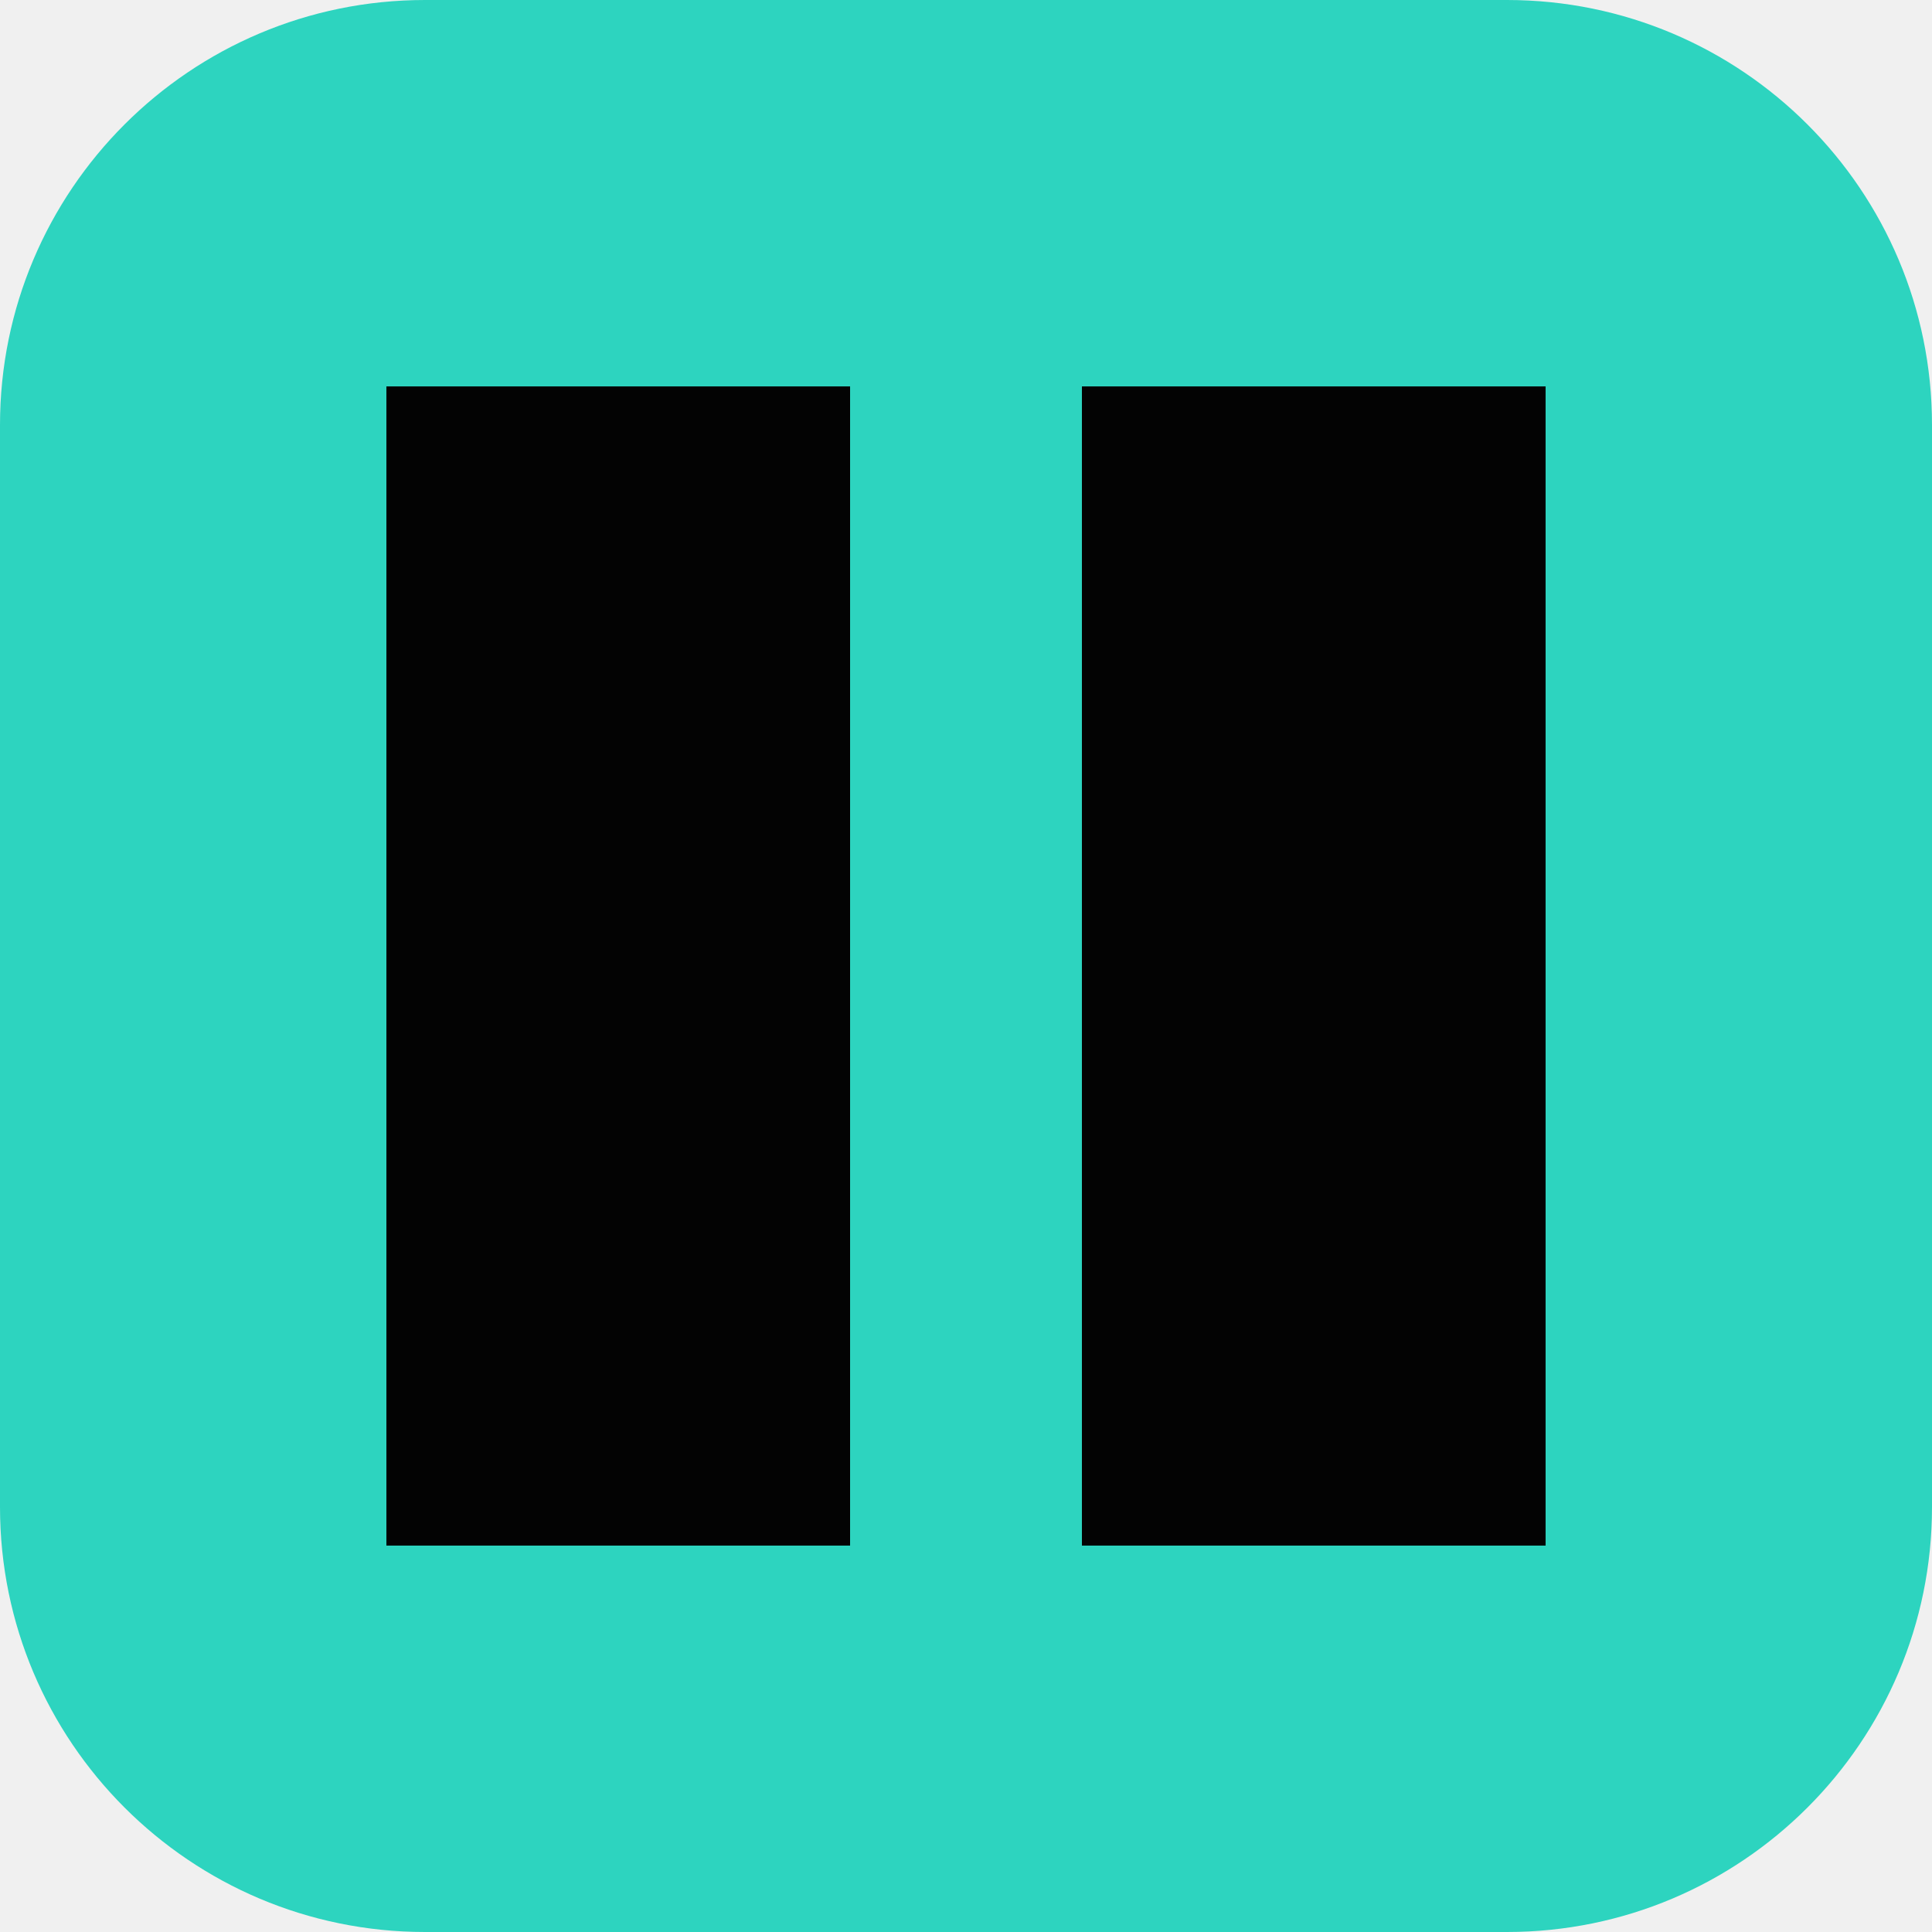
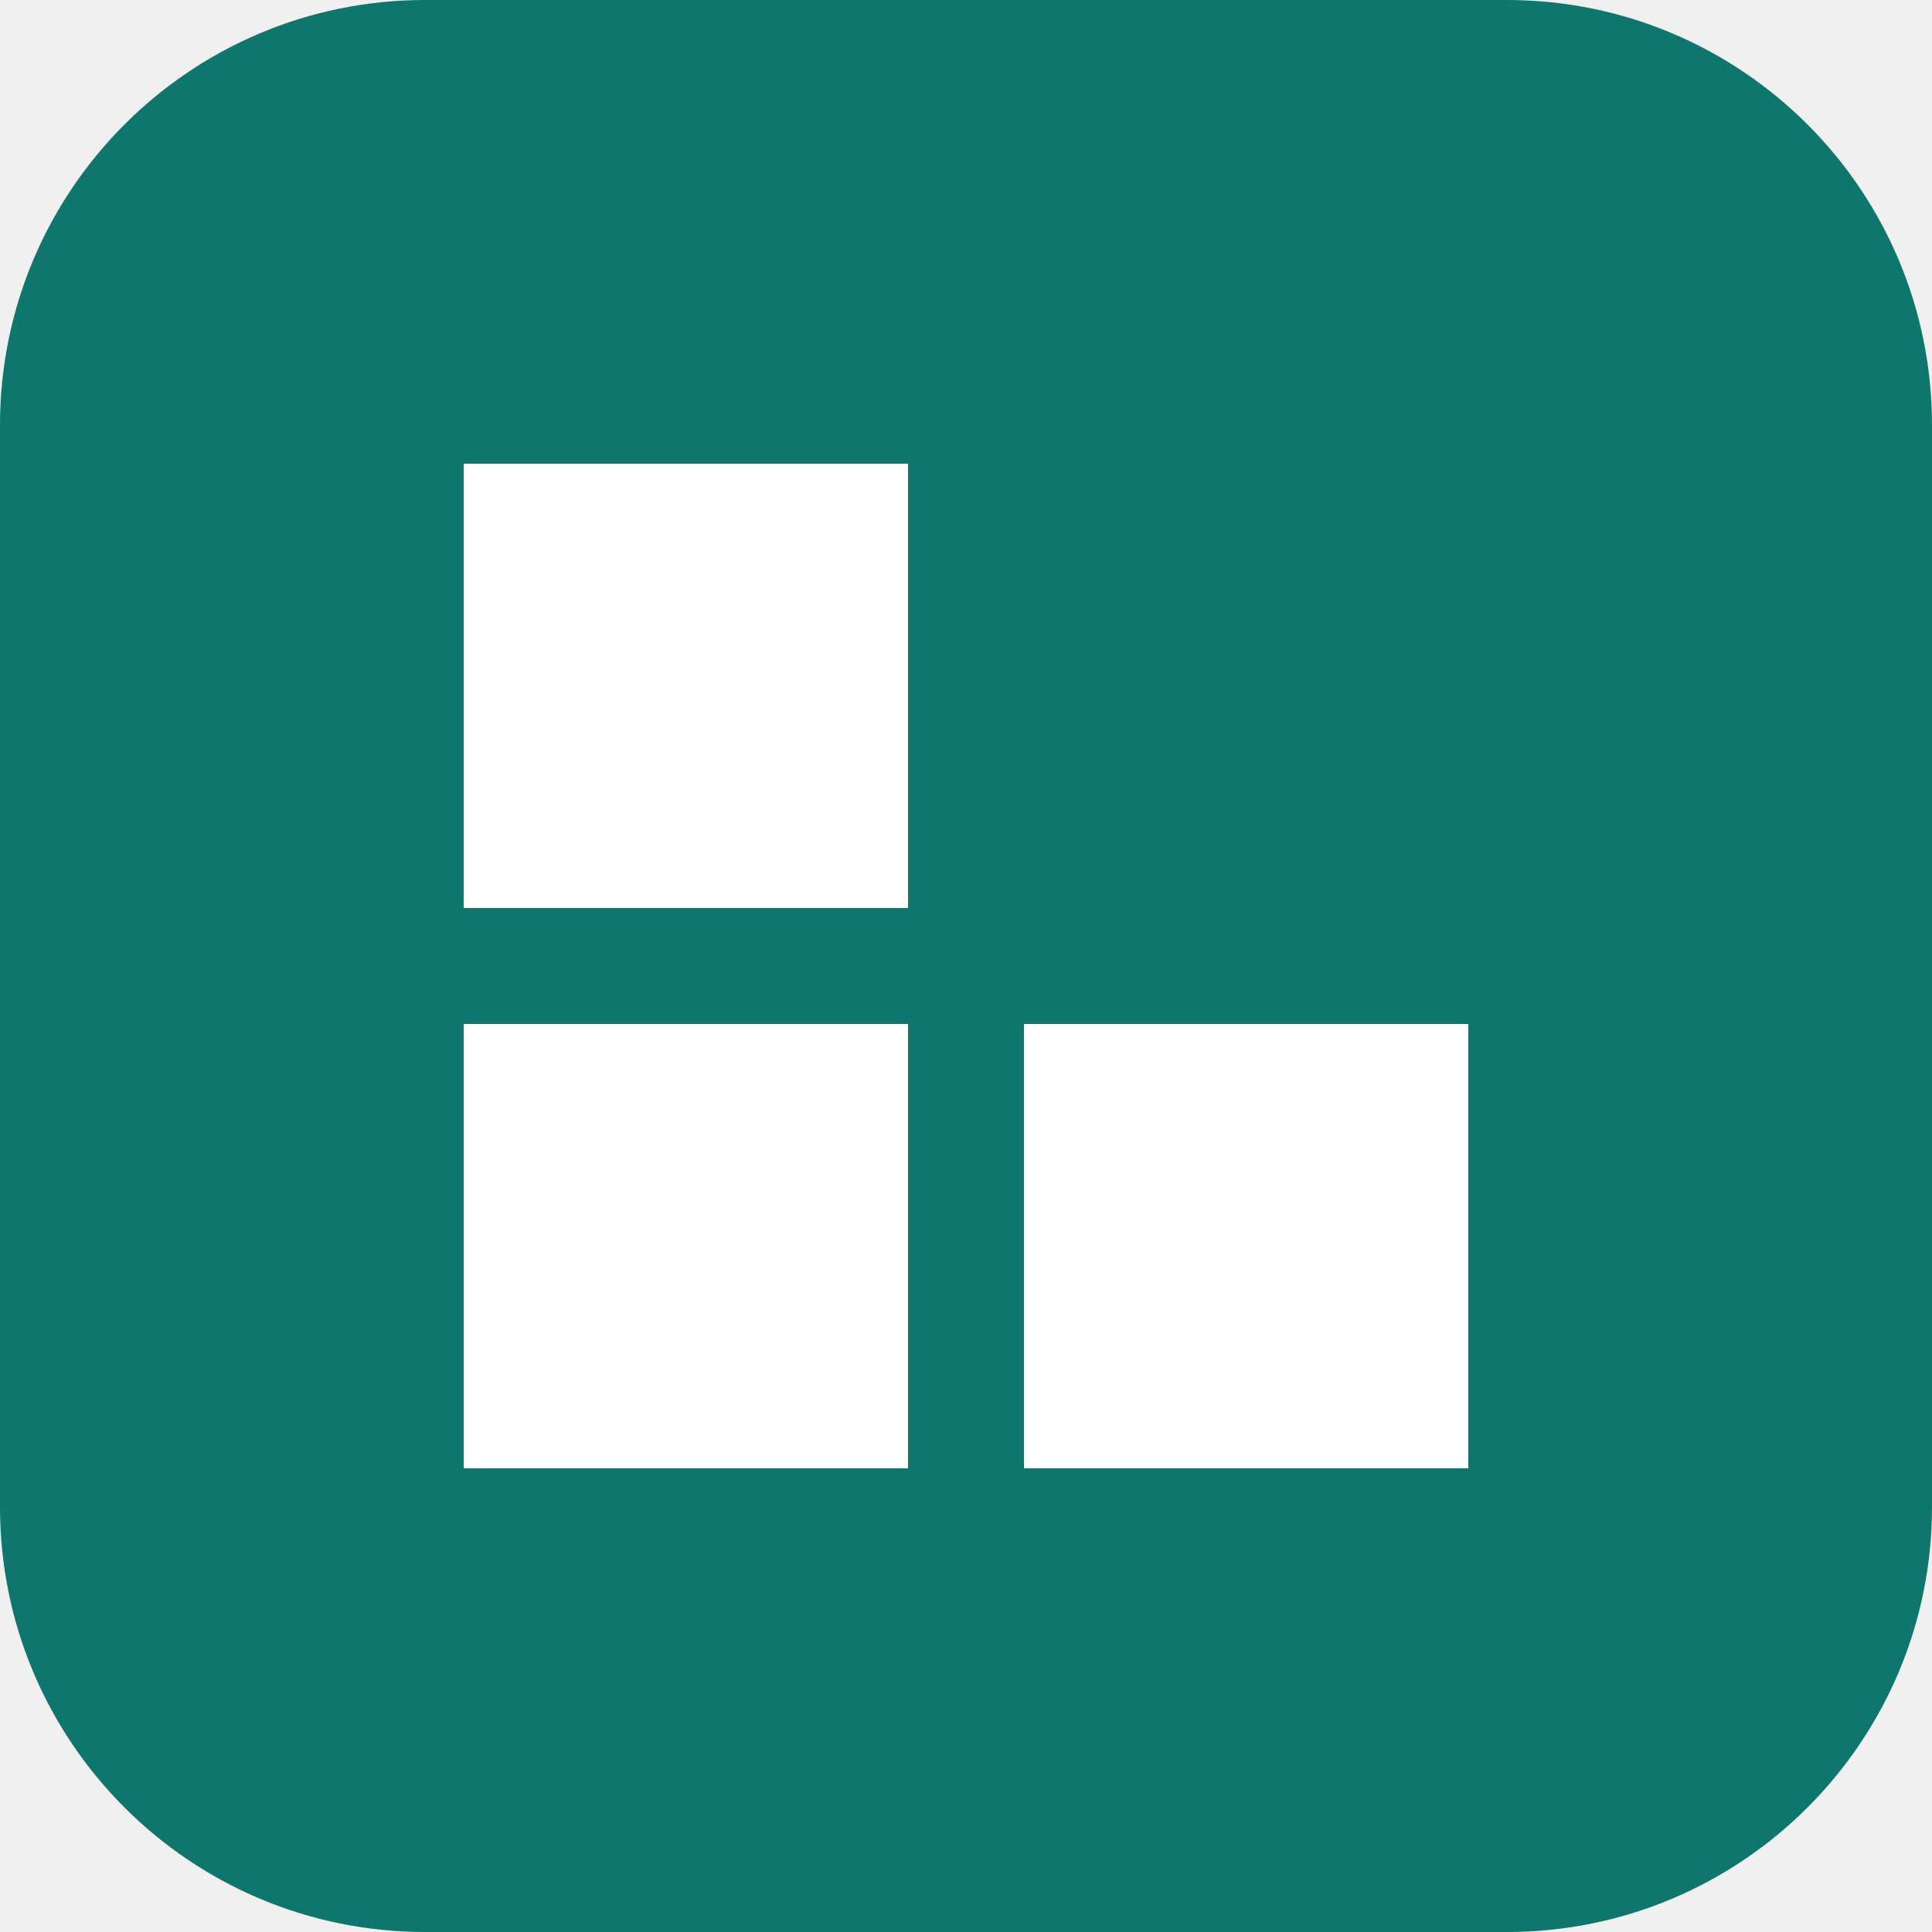
<svg xmlns="http://www.w3.org/2000/svg" viewBox="0 0 100 100">
-   <rect width="100" height="100" rx="22" fill="#2DD4BF" />
-   <rect x="20" y="20" width="24" height="60" fill="#030303" />
-   <rect x="56" y="20" width="24" height="60" fill="#030303" />
+   <rect width="100" height="100" rx="22" fill="#0F766E" />
+   <rect x="24" y="24" width="23" height="23" fill="#FFFFFF" />
+   <rect x="24" y="53" width="23" height="23" fill="#FFFFFF" />
+   <rect x="53" y="53" width="23" height="23" fill="#FFFFFF" />
</svg>
